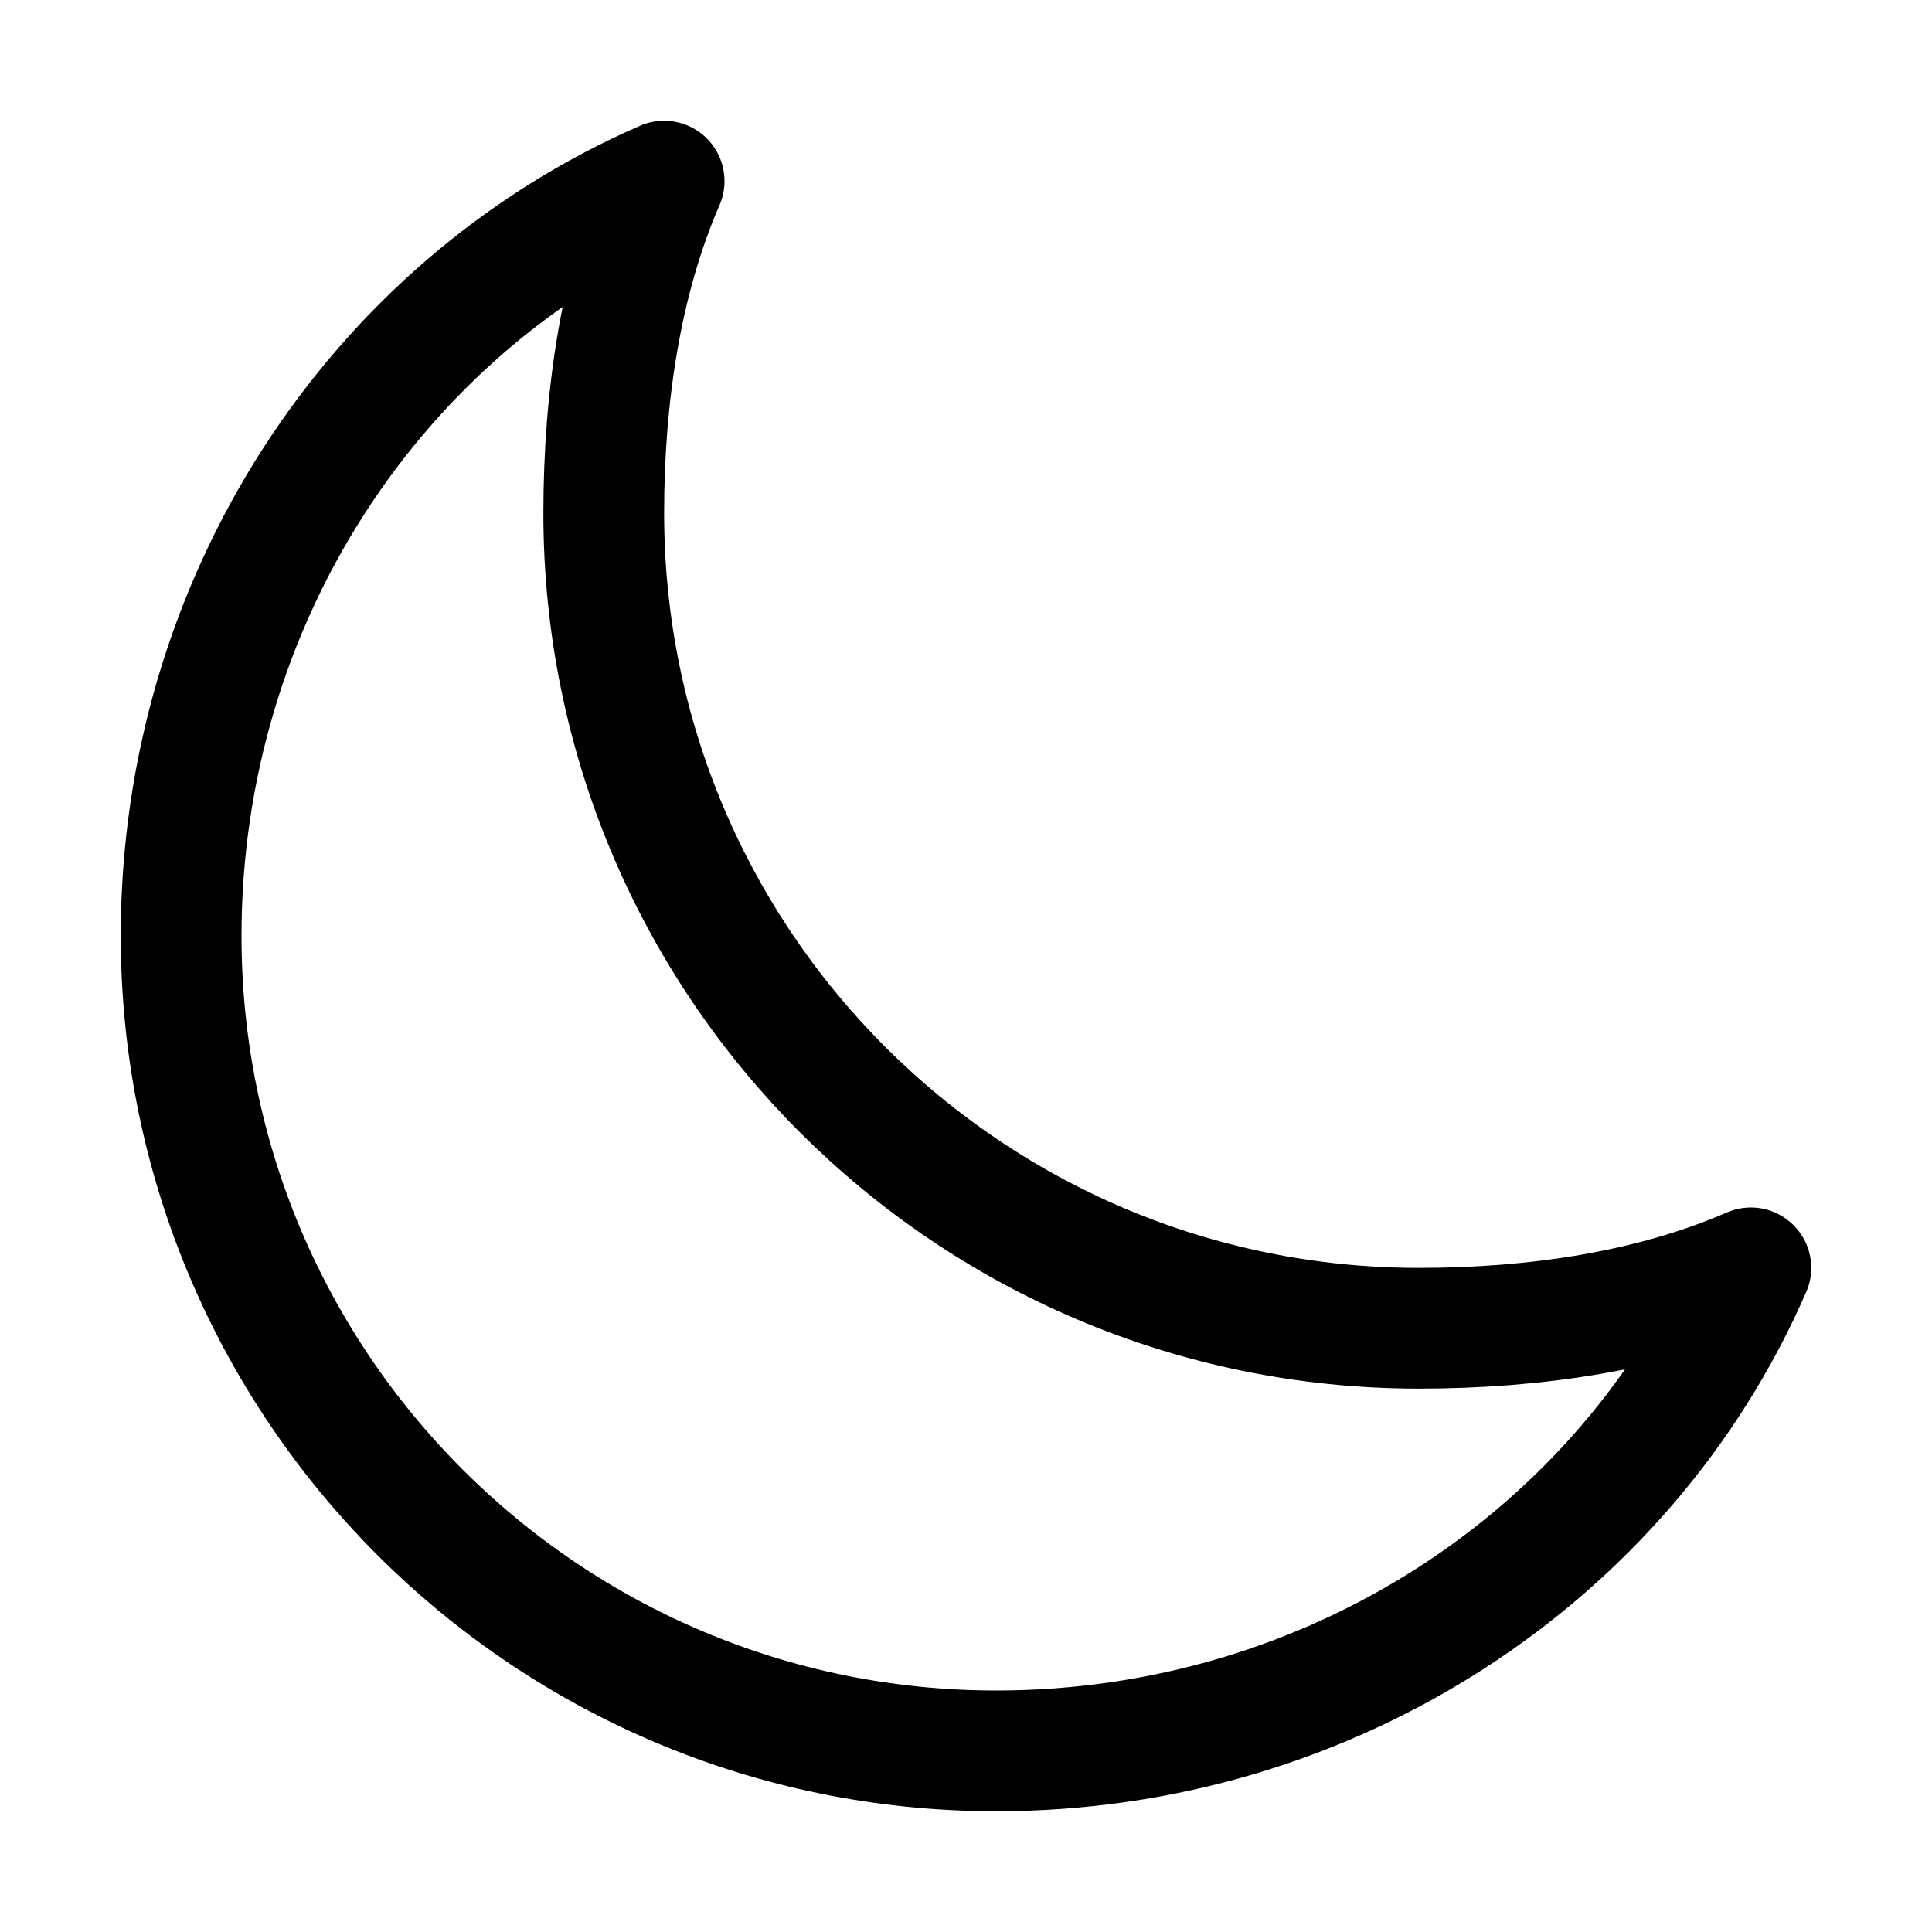
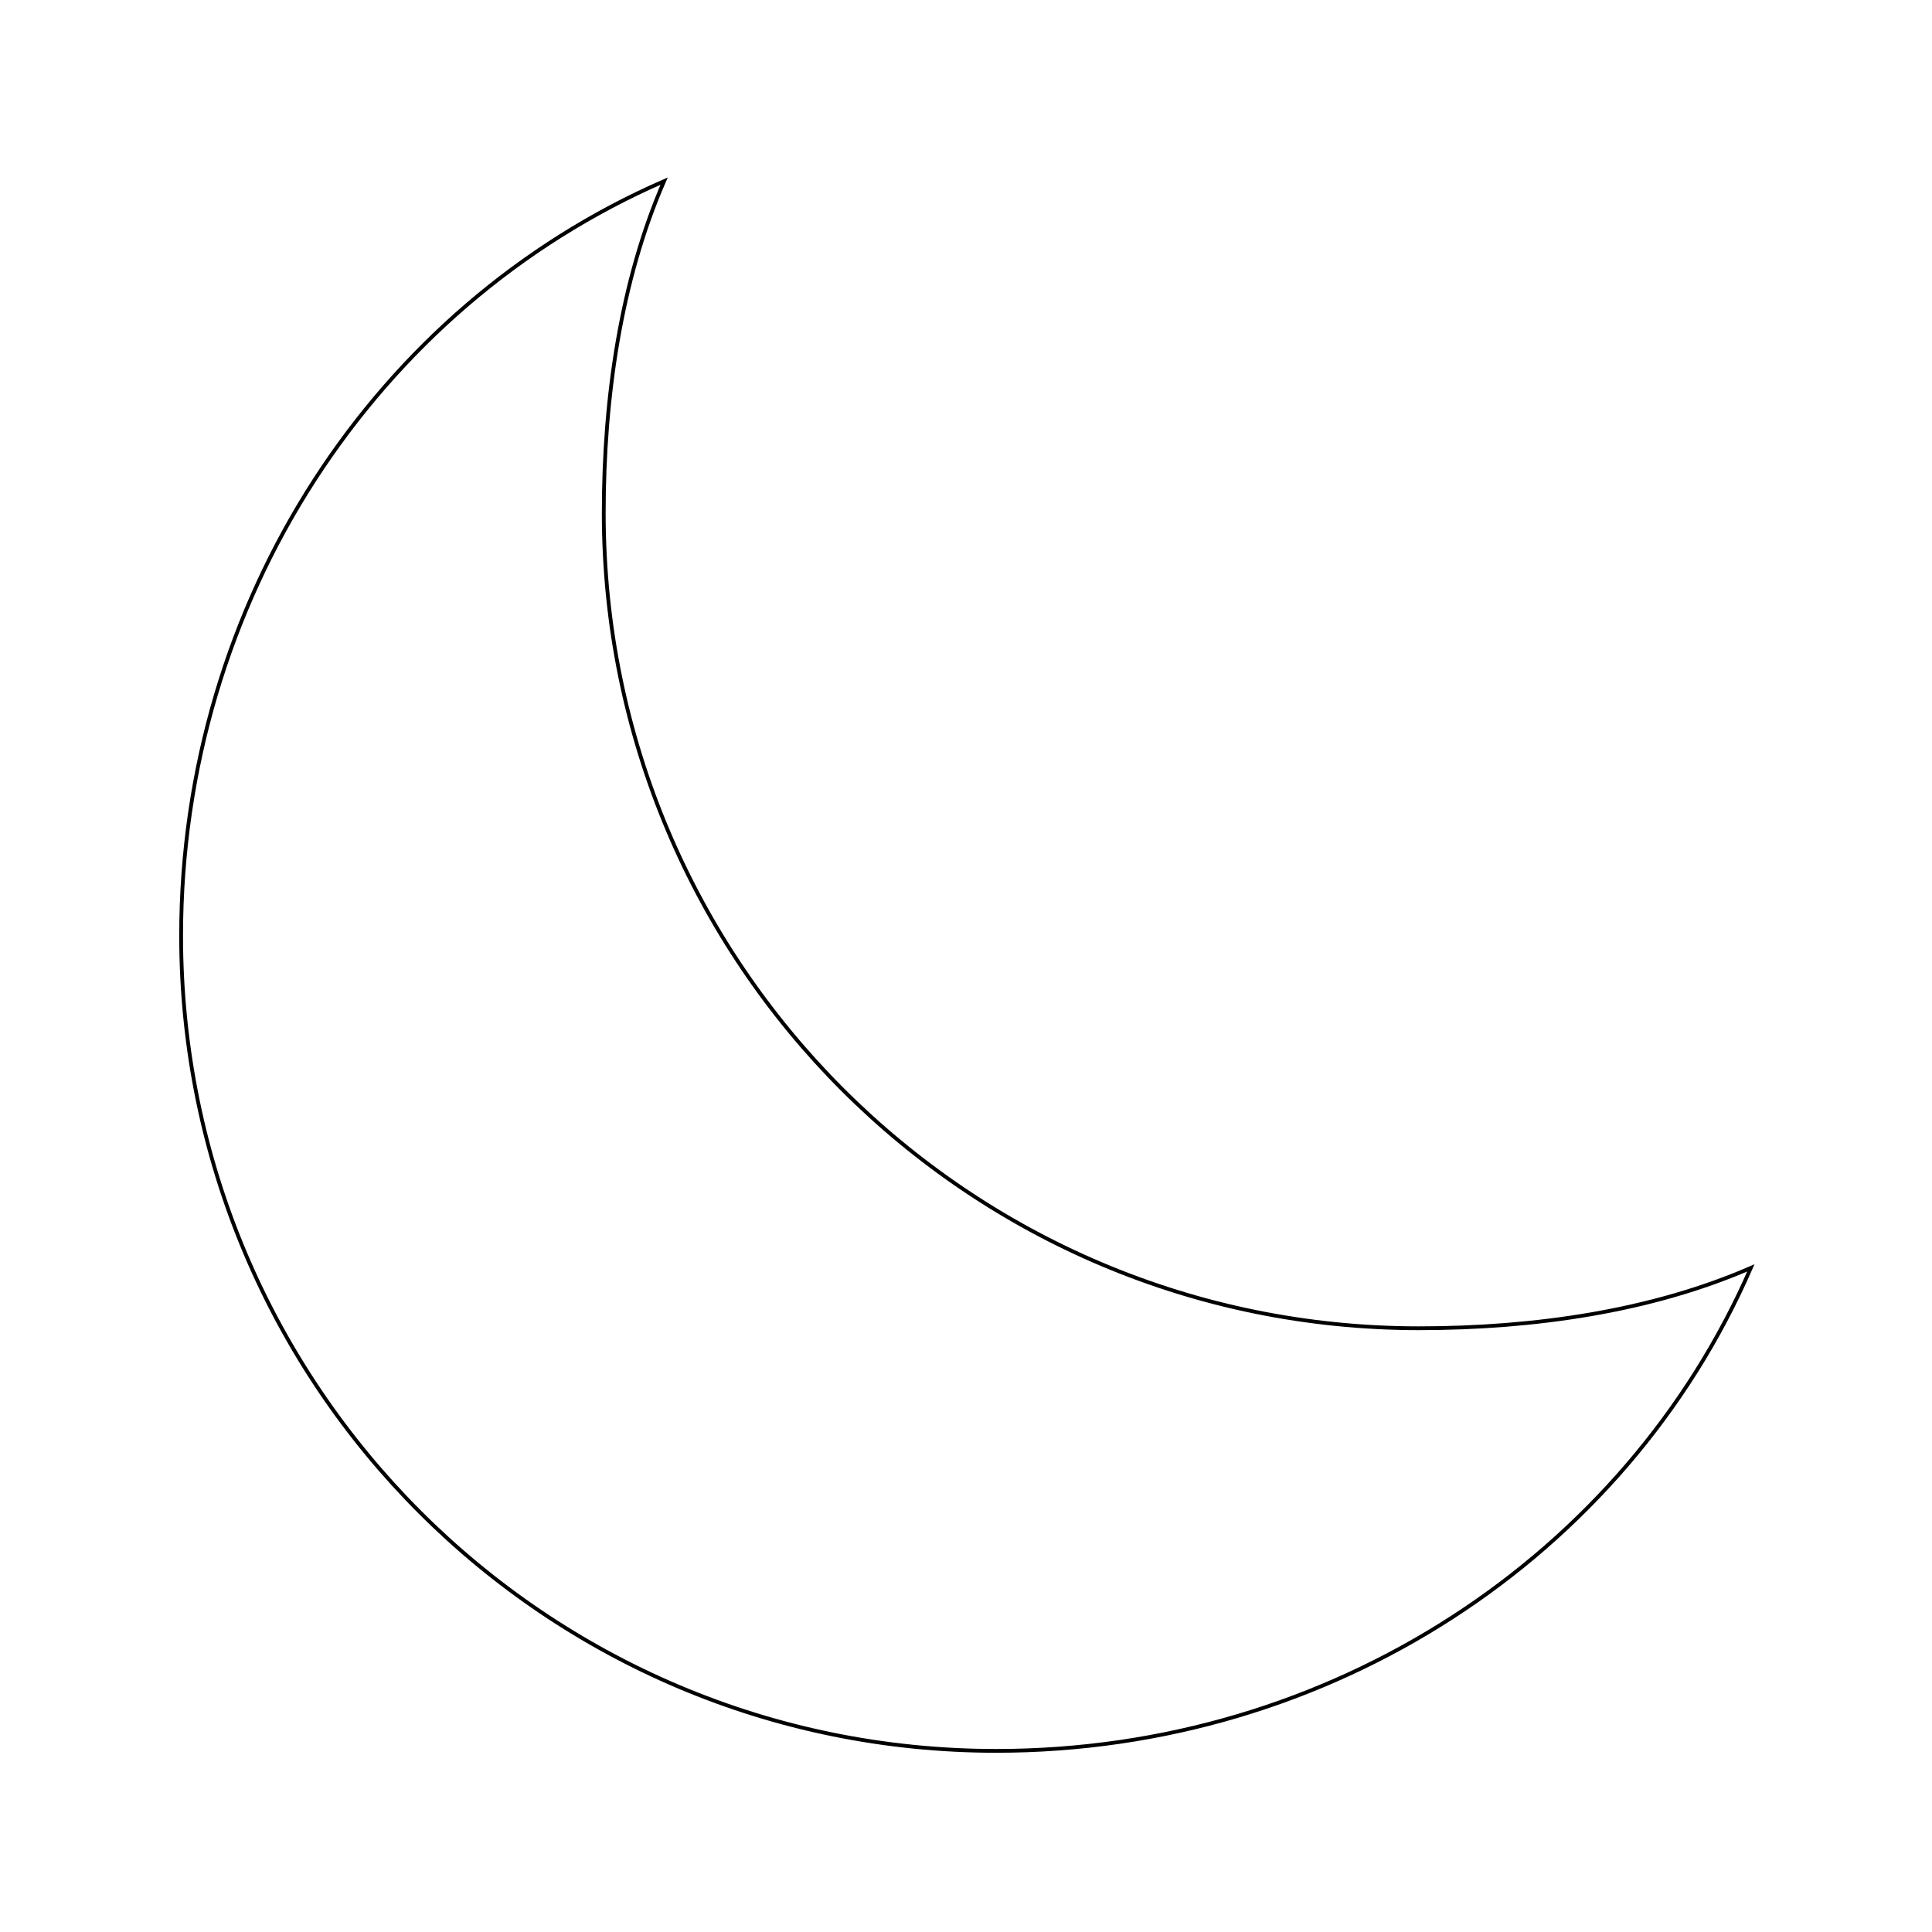
- <svg xmlns="http://www.w3.org/2000/svg" width="512" height="512" viewBox="0 0 512 512">
-   <path fill="none" stroke="currentColor" stroke-linecap="round" stroke-linejoin="round" stroke-width="32" d="M160 136c0-30.62 4.51-61.61 16-88C99.57 81.27 48 159.32 48 248c0 119.29 96.71 216 216 216c88.68 0 166.73-51.57 200-128c-26.39 11.49-57.38 16-88 16c-119.29 0-216-96.71-216-216Z" />
+ <svg xmlns="http://www.w3.org/2000/svg" width="24" height="24" viewBox="0 0 512 512">
+   <path fill="none" stroke="currentColor" strokeLinecap="round" strokeLinejoin="round" strokeWidth="32" d="M160 136c0-30.62 4.51-61.61 16-88C99.57 81.27 48 159.32 48 248c0 119.29 96.71 216 216 216c88.68 0 166.73-51.57 200-128c-26.39 11.49-57.38 16-88 16c-119.29 0-216-96.71-216-216Z" />
</svg>
